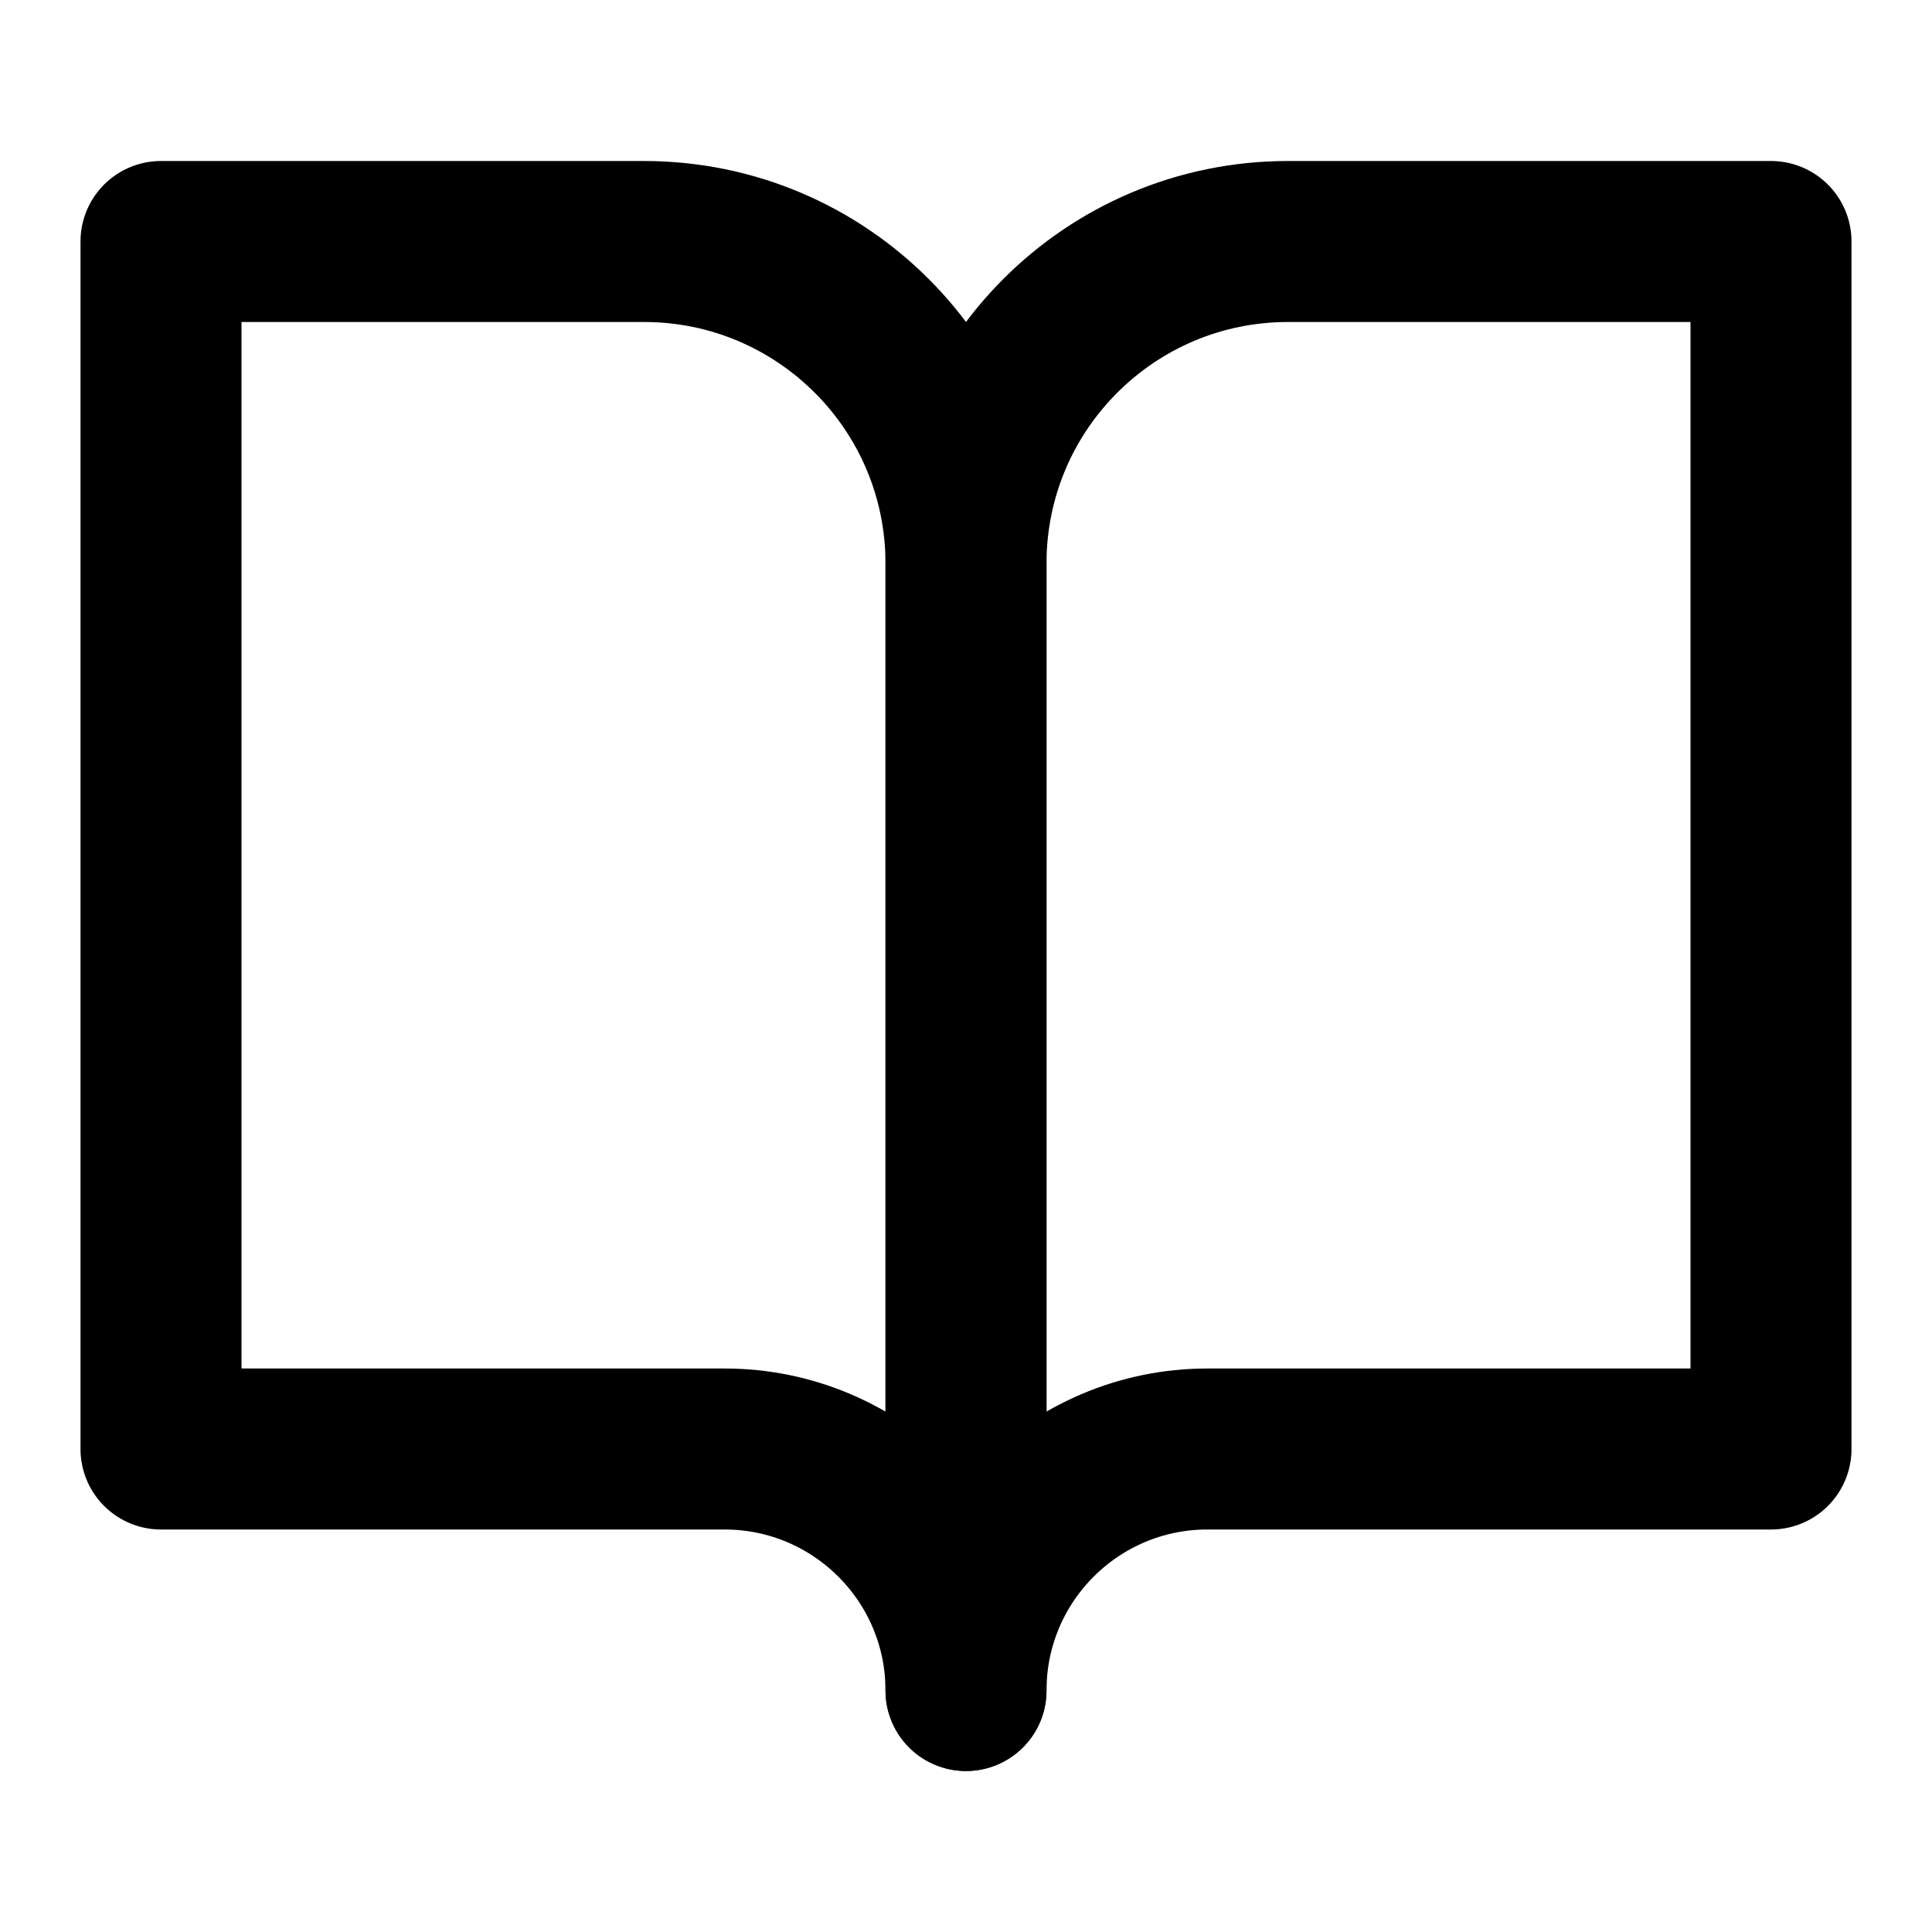
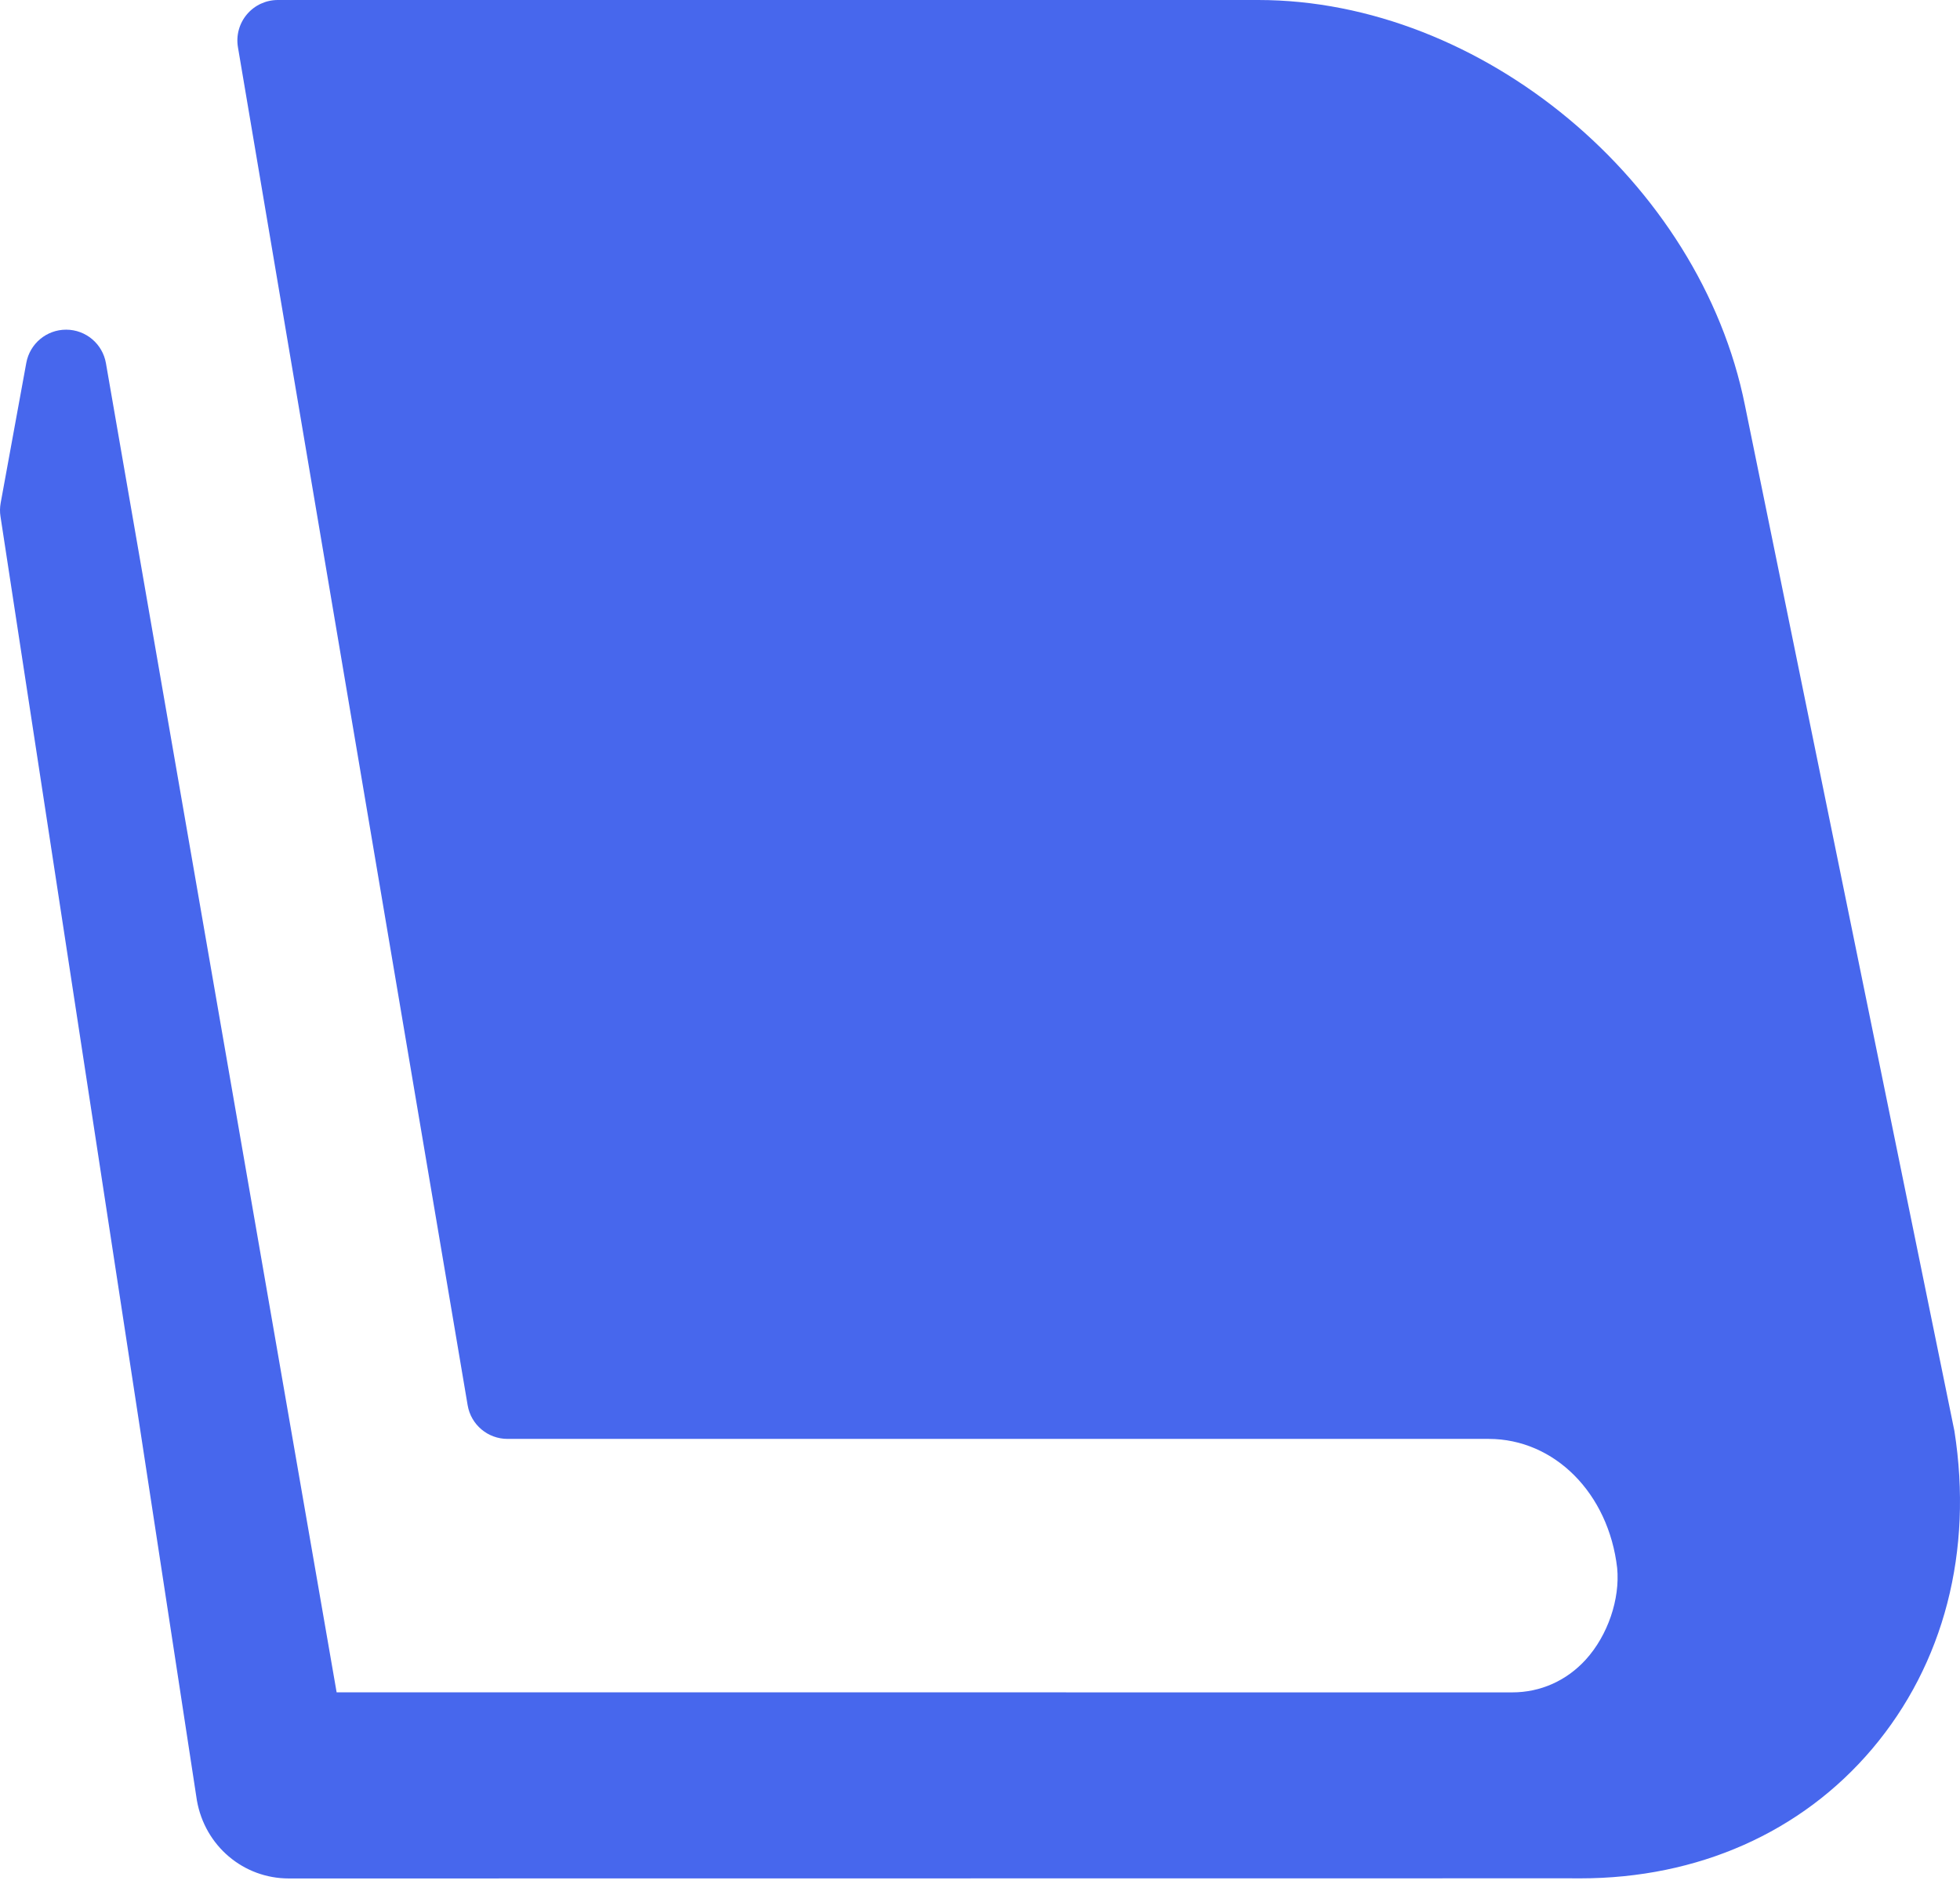
- <svg xmlns="http://www.w3.org/2000/svg" width="24" height="24" viewBox="0 0 24 24" fill="none" stroke="currentColor" stroke-width="2" stroke-linecap="round" stroke-linejoin="round" class="lucide lucide-book-open">
-   <path d="M2 3h6a4 4 0 0 1 4 4v14a3 3 0 0 0-3-3H2z" />
-   <path d="M22 3h-6a4 4 0 0 0-4 4v14a3 3 0 0 1 3-3h7z" />
+ <svg xmlns="http://www.w3.org/2000/svg" width="256" height="246" viewBox="0 0 256 246" fill="none">
+   <path d="M0.086 65.701L3.435 47.393C3.895 44.881 6.082 43.058 8.631 43.058C8.641 43.058 8.647 43.058 8.657 43.058C11.22 43.069 13.399 44.915 13.837 47.438L43.968 221.034L197.529 221.039C201.208 221.039 204.613 219.518 207.125 216.757C210.004 213.585 211.608 208.854 211.222 204.799C210.097 195.029 203.034 187.934 194.438 187.934H66.286C63.71 187.934 61.508 186.077 61.08 183.533L31.078 6.165C30.819 4.63 31.247 3.061 32.253 1.873C33.255 0.684 34.731 0 36.284 0H164.336C193.548 0 222.065 23.757 227.911 52.94L255.271 186.906C257.733 202.591 253.913 217.336 244.515 228.433C235.286 239.329 221.754 245.33 206.409 245.33L203.963 245.322C203.916 245.322 203.871 245.325 203.818 245.325C195.646 245.333 39.348 245.343 37.719 245.343C31.804 245.343 26.765 241.106 25.718 235.155L0.062 67.444C-0.03 66.868 -0.017 66.274 0.086 65.701Z" fill="#4767ED" />
</svg>
